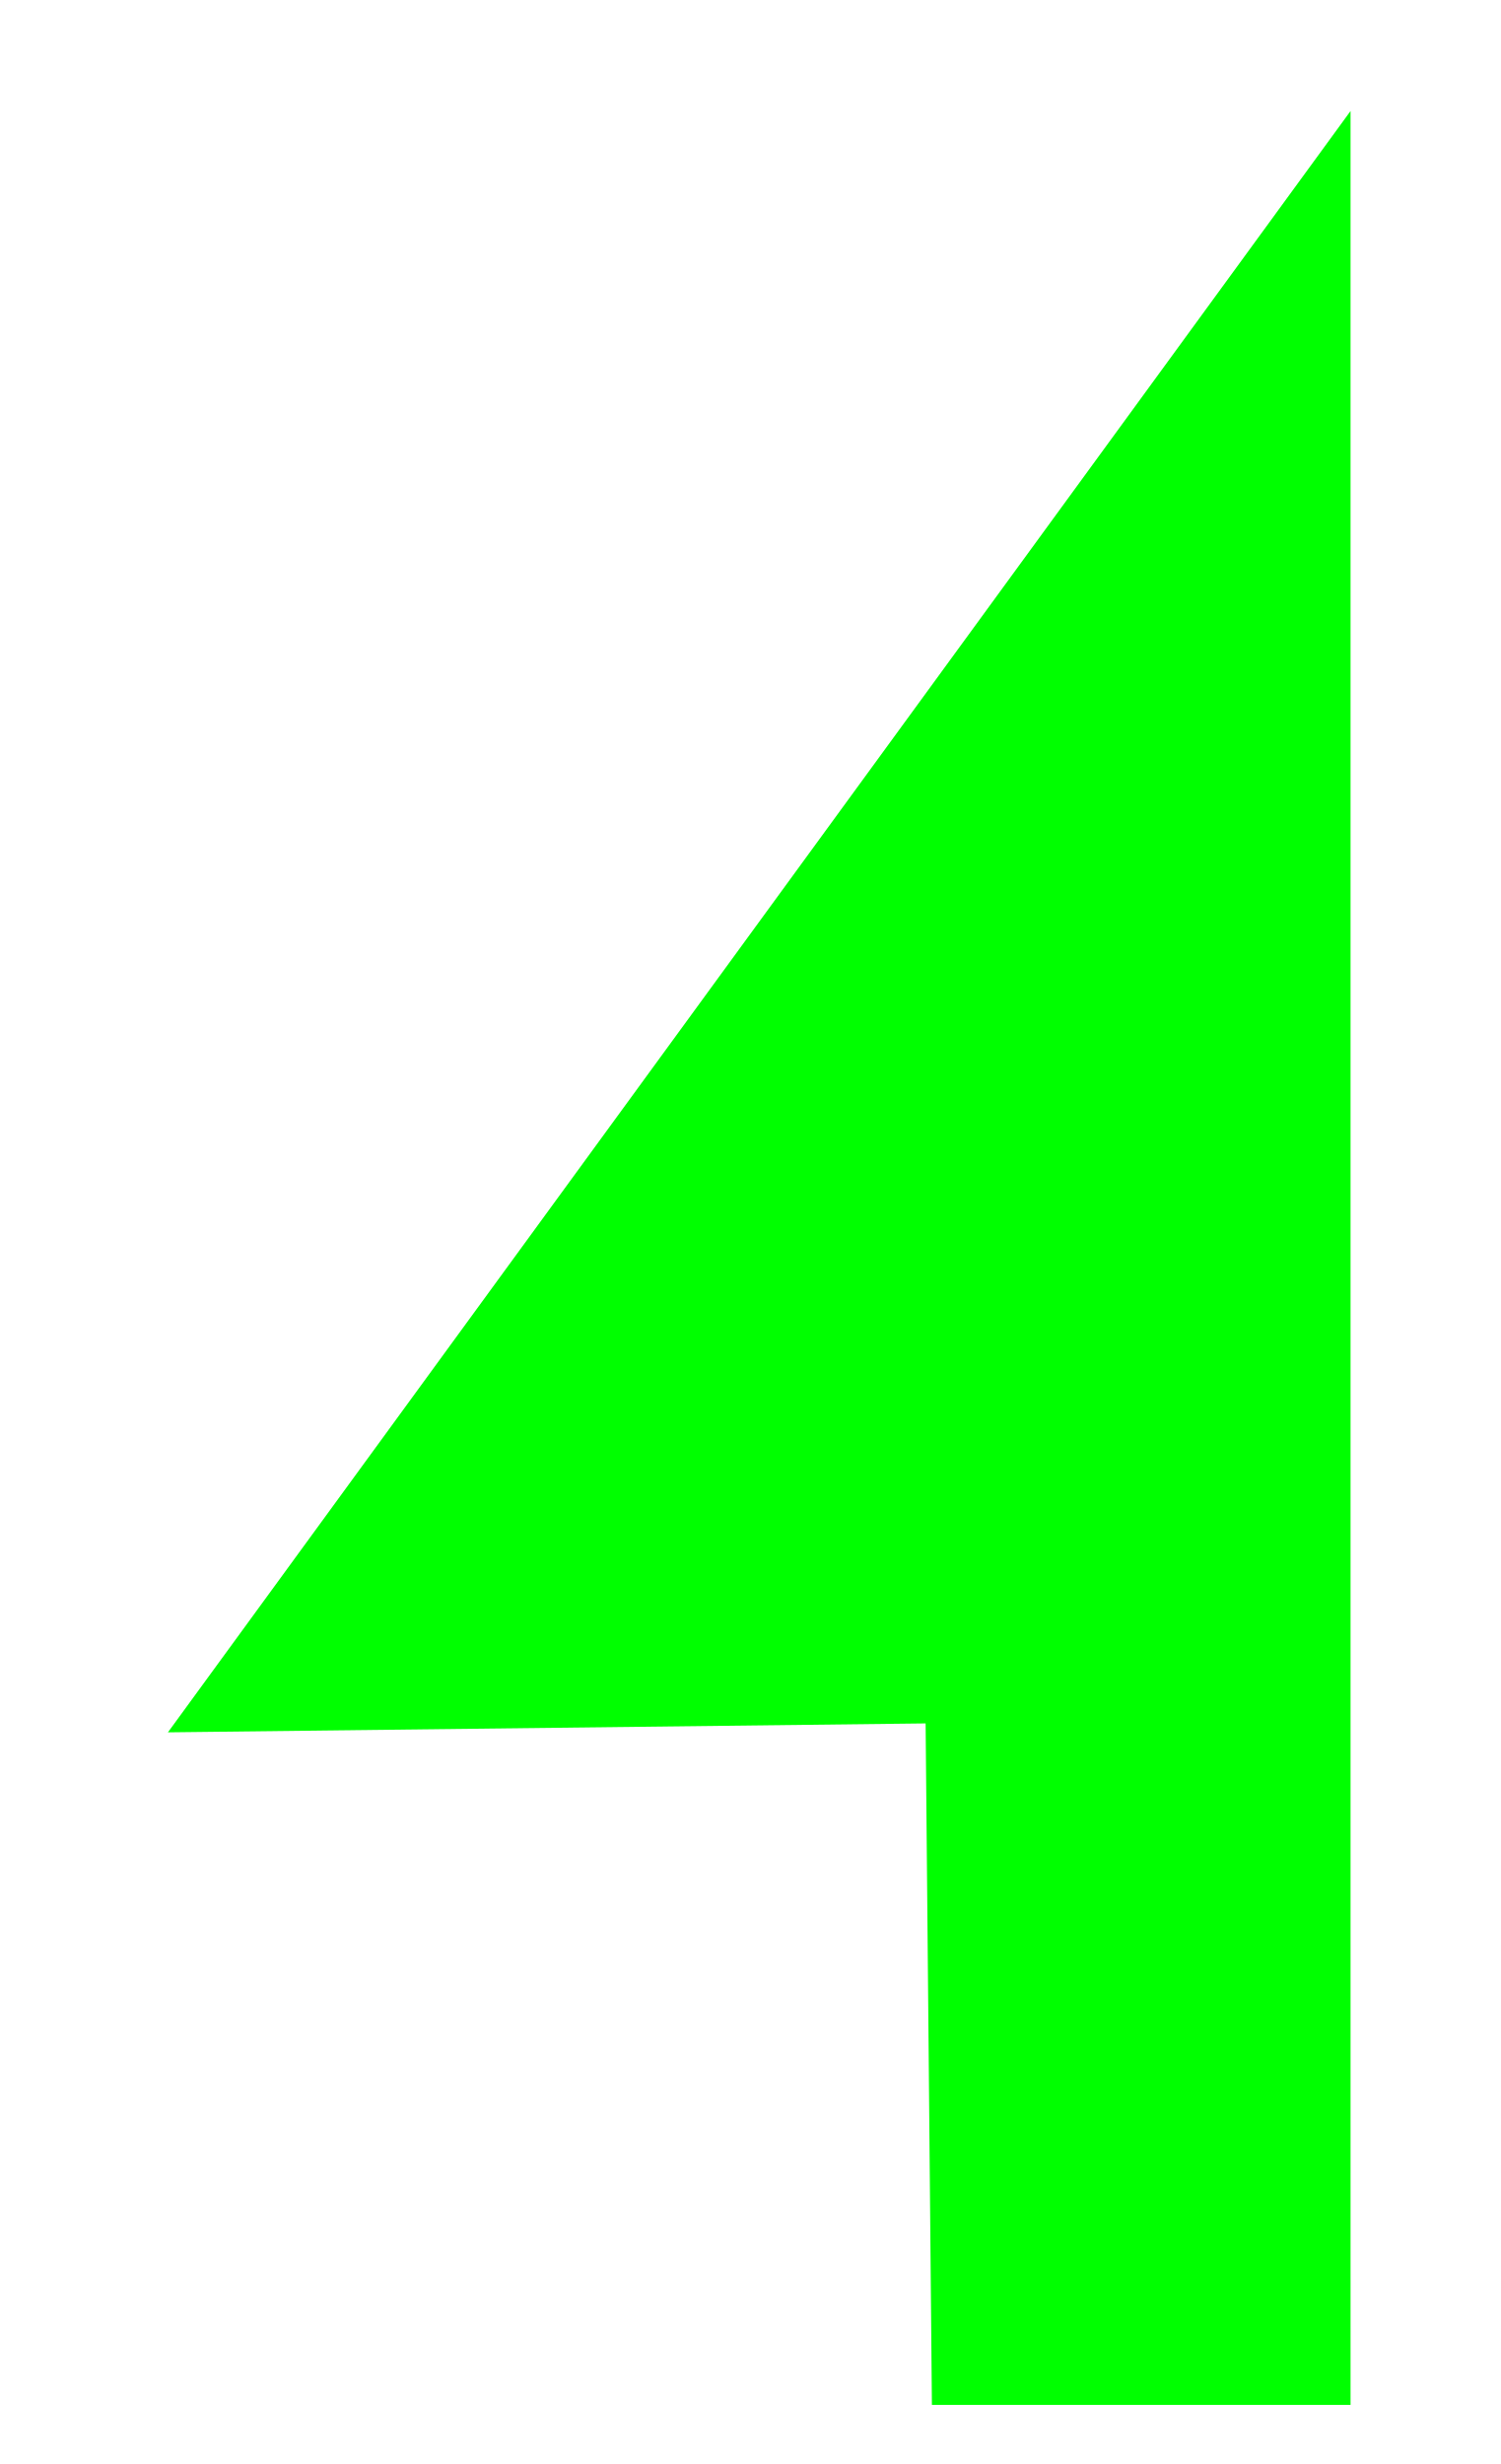
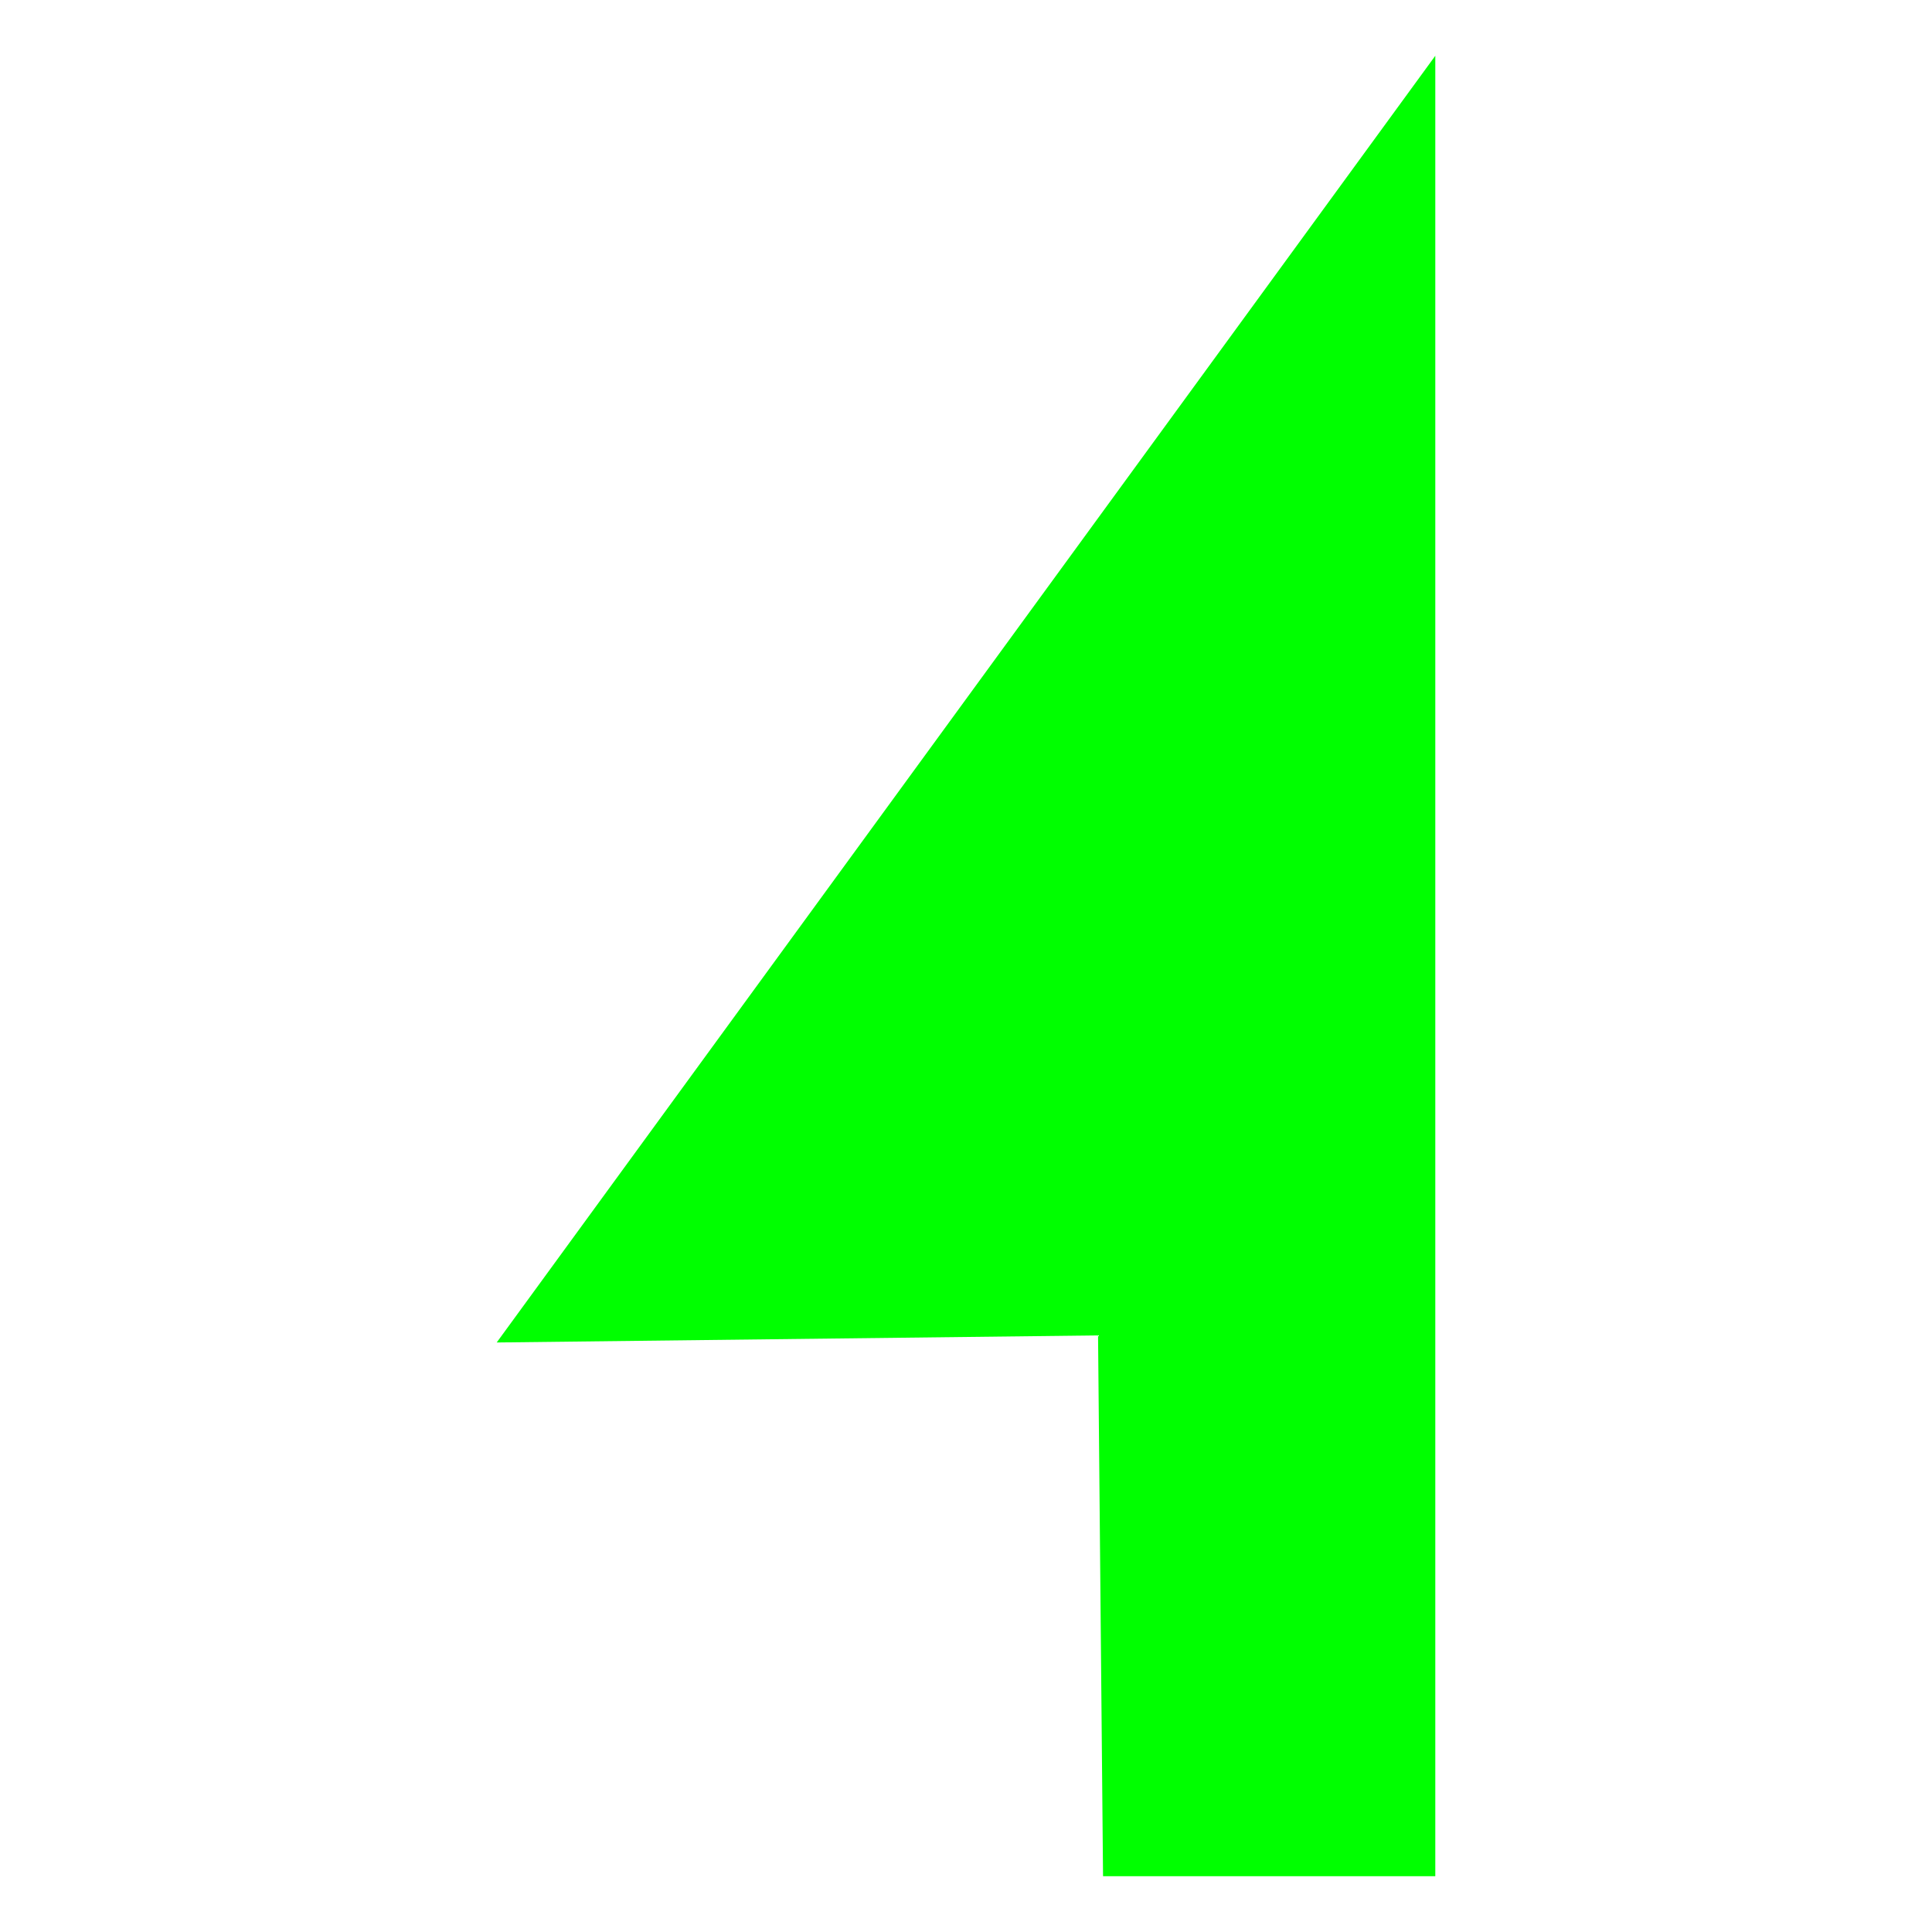
- <svg xmlns="http://www.w3.org/2000/svg" version="1.1" id="Layer_1" x="0px" y="0px" width="155.902px" height="255.979px" viewBox="0 0 155.902 255.979" enable-background="new 0 0 155.902 255.979" xml:space="preserve">
-   <defs id="defs7" />
-   <polygon fill="#AB218E" points="96.818,249.837 96.165,179.041 17.446,179.968 140.312,11.533 140.312,249.837 " id="polygon2" style="fill:#00ff00;fill-opacity:1" />
+ <svg xmlns="http://www.w3.org/2000/svg" width="71.376mm" height="71.376mm" viewBox="0 0 252.907 252.907" id="svg2" version="1.1">
+   <defs id="defs4">
+     <clipPath clipPathUnits="userSpaceOnUse" id="clipPath18">
+       <path d="m 0,326.957 809.565,0 L 809.565,0 0,0 Z" id="path16" />
+     </clipPath>
+   </defs>
+   <g id="layer1" transform="translate(-235.3656,-52.95244)">
+     <polygon style="fill:#00ff00;fill-opacity:1" id="polygon2-3" points="17.446,179.968 140.312,11.533 140.312,249.837 96.818,249.837 96.165,179.041 " transform="translate(282.9401,48.72096)" />
+   </g>
</svg>
